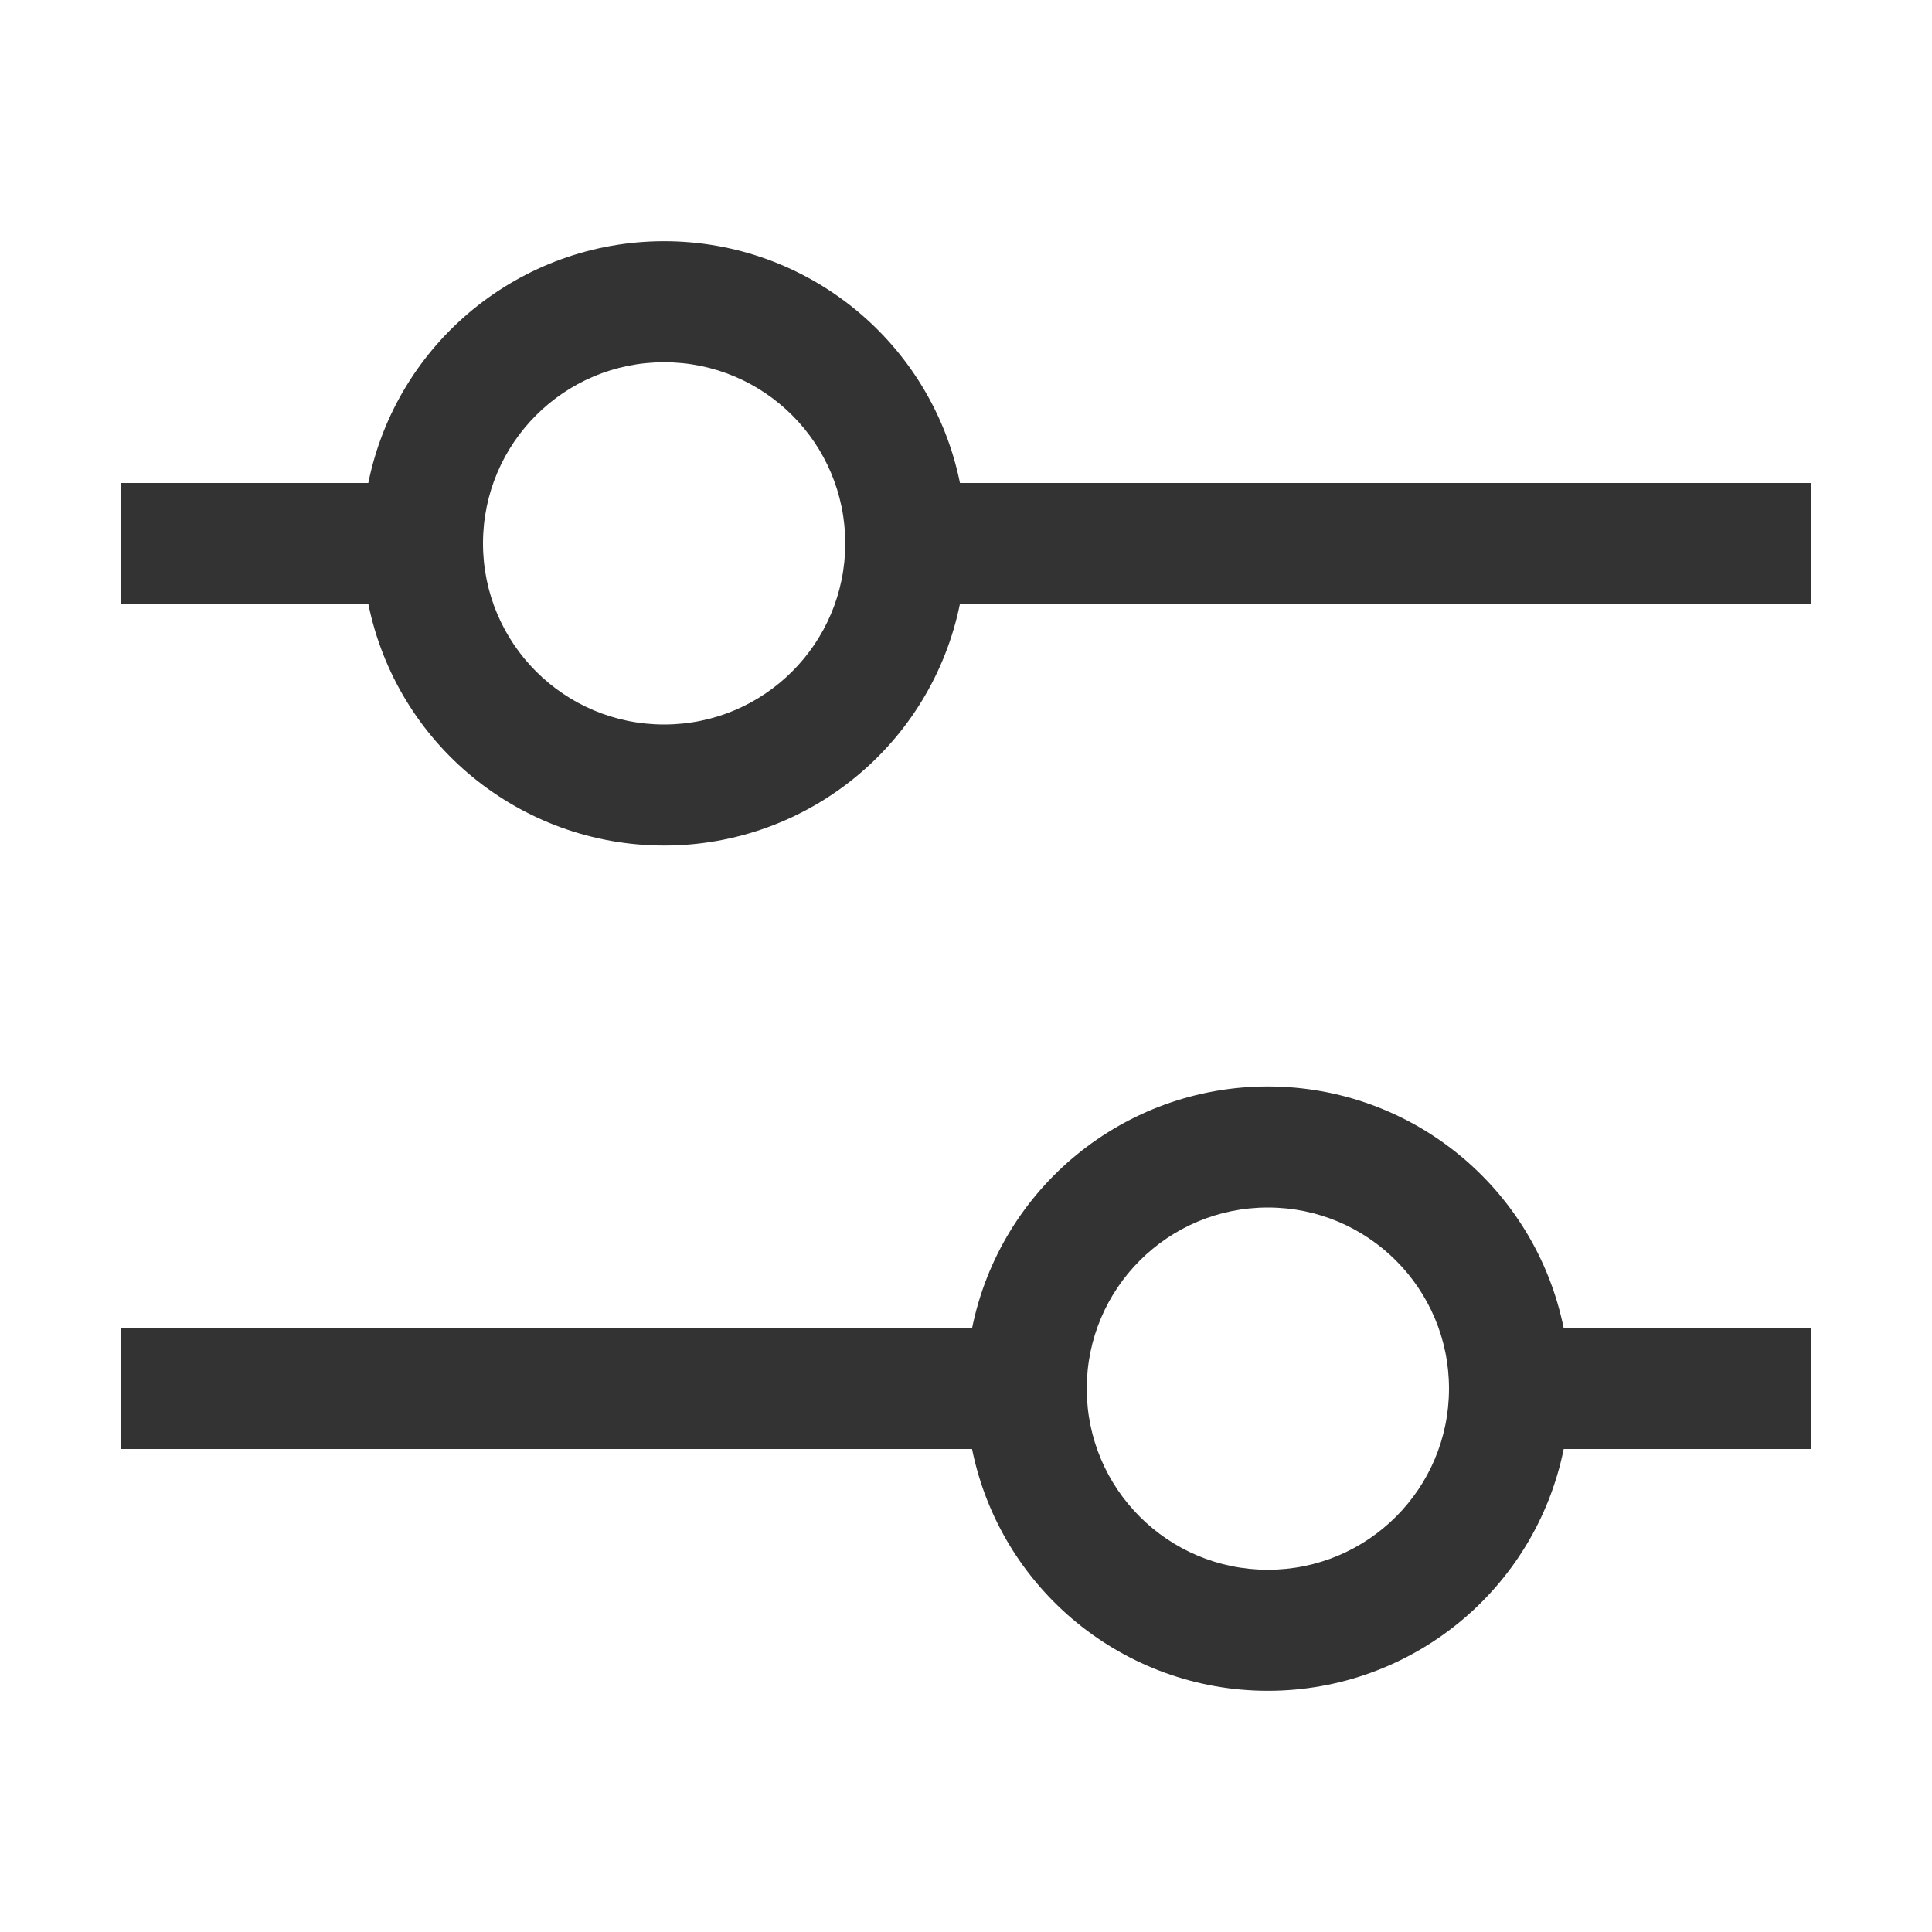
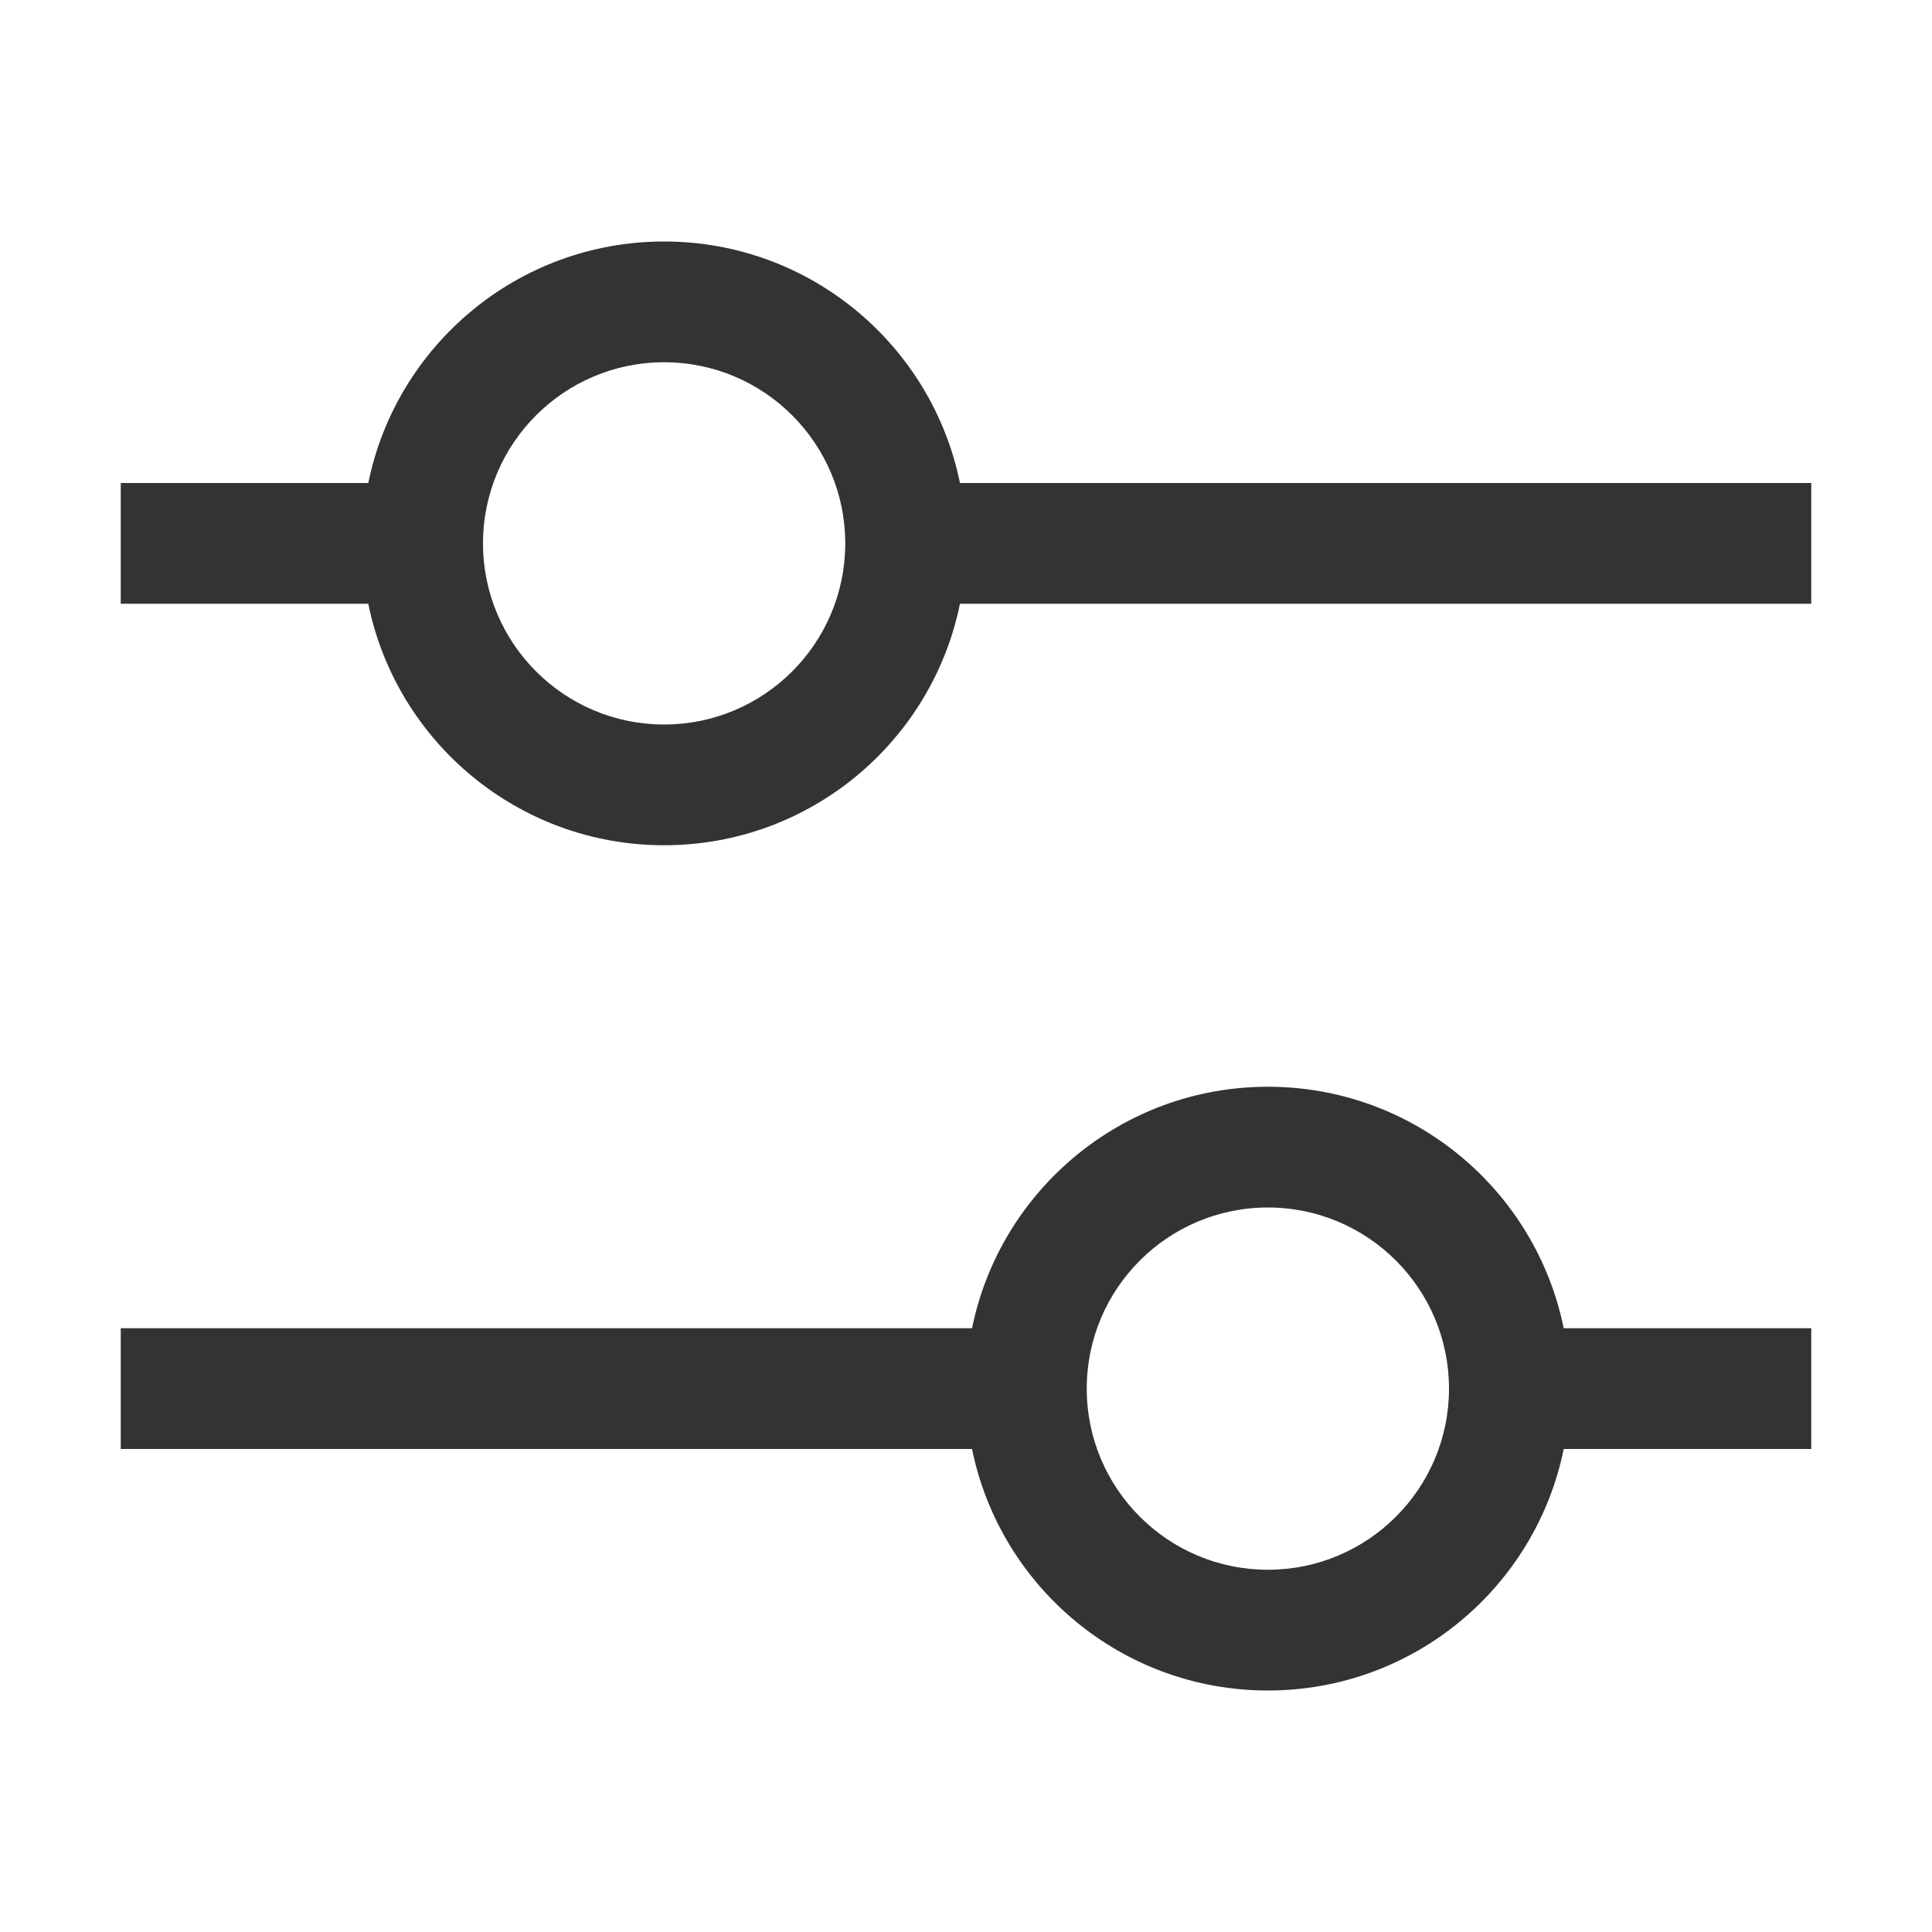
<svg xmlns="http://www.w3.org/2000/svg" viewBox="0 0 16 16">
-   <path fill-rule="evenodd" d="M7.95 4H15v1H7.95a2.5 2.5 0 01-4.9 0H1V4h2.05a2.5 2.5 0 014.9 0zM5.5 6a1.5 1.5 0 110-3 1.5 1.5 0 010 3zM1 11v1h7.05a2.5 2.5 0 004.9 0H15v-1h-2.05a2.5 2.5 0 00-4.9 0H1zm9.5 2a1.5 1.5 0 100-3 1.5 1.5 0 000 3z" fill="black" fill-opacity="0.8" />
+   <path fill-rule="evenodd" d="M5.5 3C4.672 3 4 3.672 4 4.5C4 5.328 4.672 6 5.5 6C6.328 6 7 5.328 7 4.5C7 3.672 6.328 3 5.5 3ZM1 5H3.05C3.282 6.141 4.291 7 5.5 7C6.709 7 7.718 6.141 7.95 5H15V4H7.95C7.718 2.859 6.709 2 5.5 2C4.291 2 3.282 2.859 3.05 4H1V5Z M1 11V12H8.05C8.282 13.141 9.291 14 10.5 14C11.71 14 12.718 13.141 12.95 12H15V11H12.95C12.718 9.859 11.71 9 10.5 9C9.291 9 8.282 9.859 8.05 11H1ZM10.5 10C9.672 10 9 10.672 9 11.5C9 12.328 9.672 13 10.5 13C11.328 13 12 12.328 12 11.5C12 10.672 11.328 10 10.5 10Z" fill="black" fill-opacity="0.8" />
</svg>
